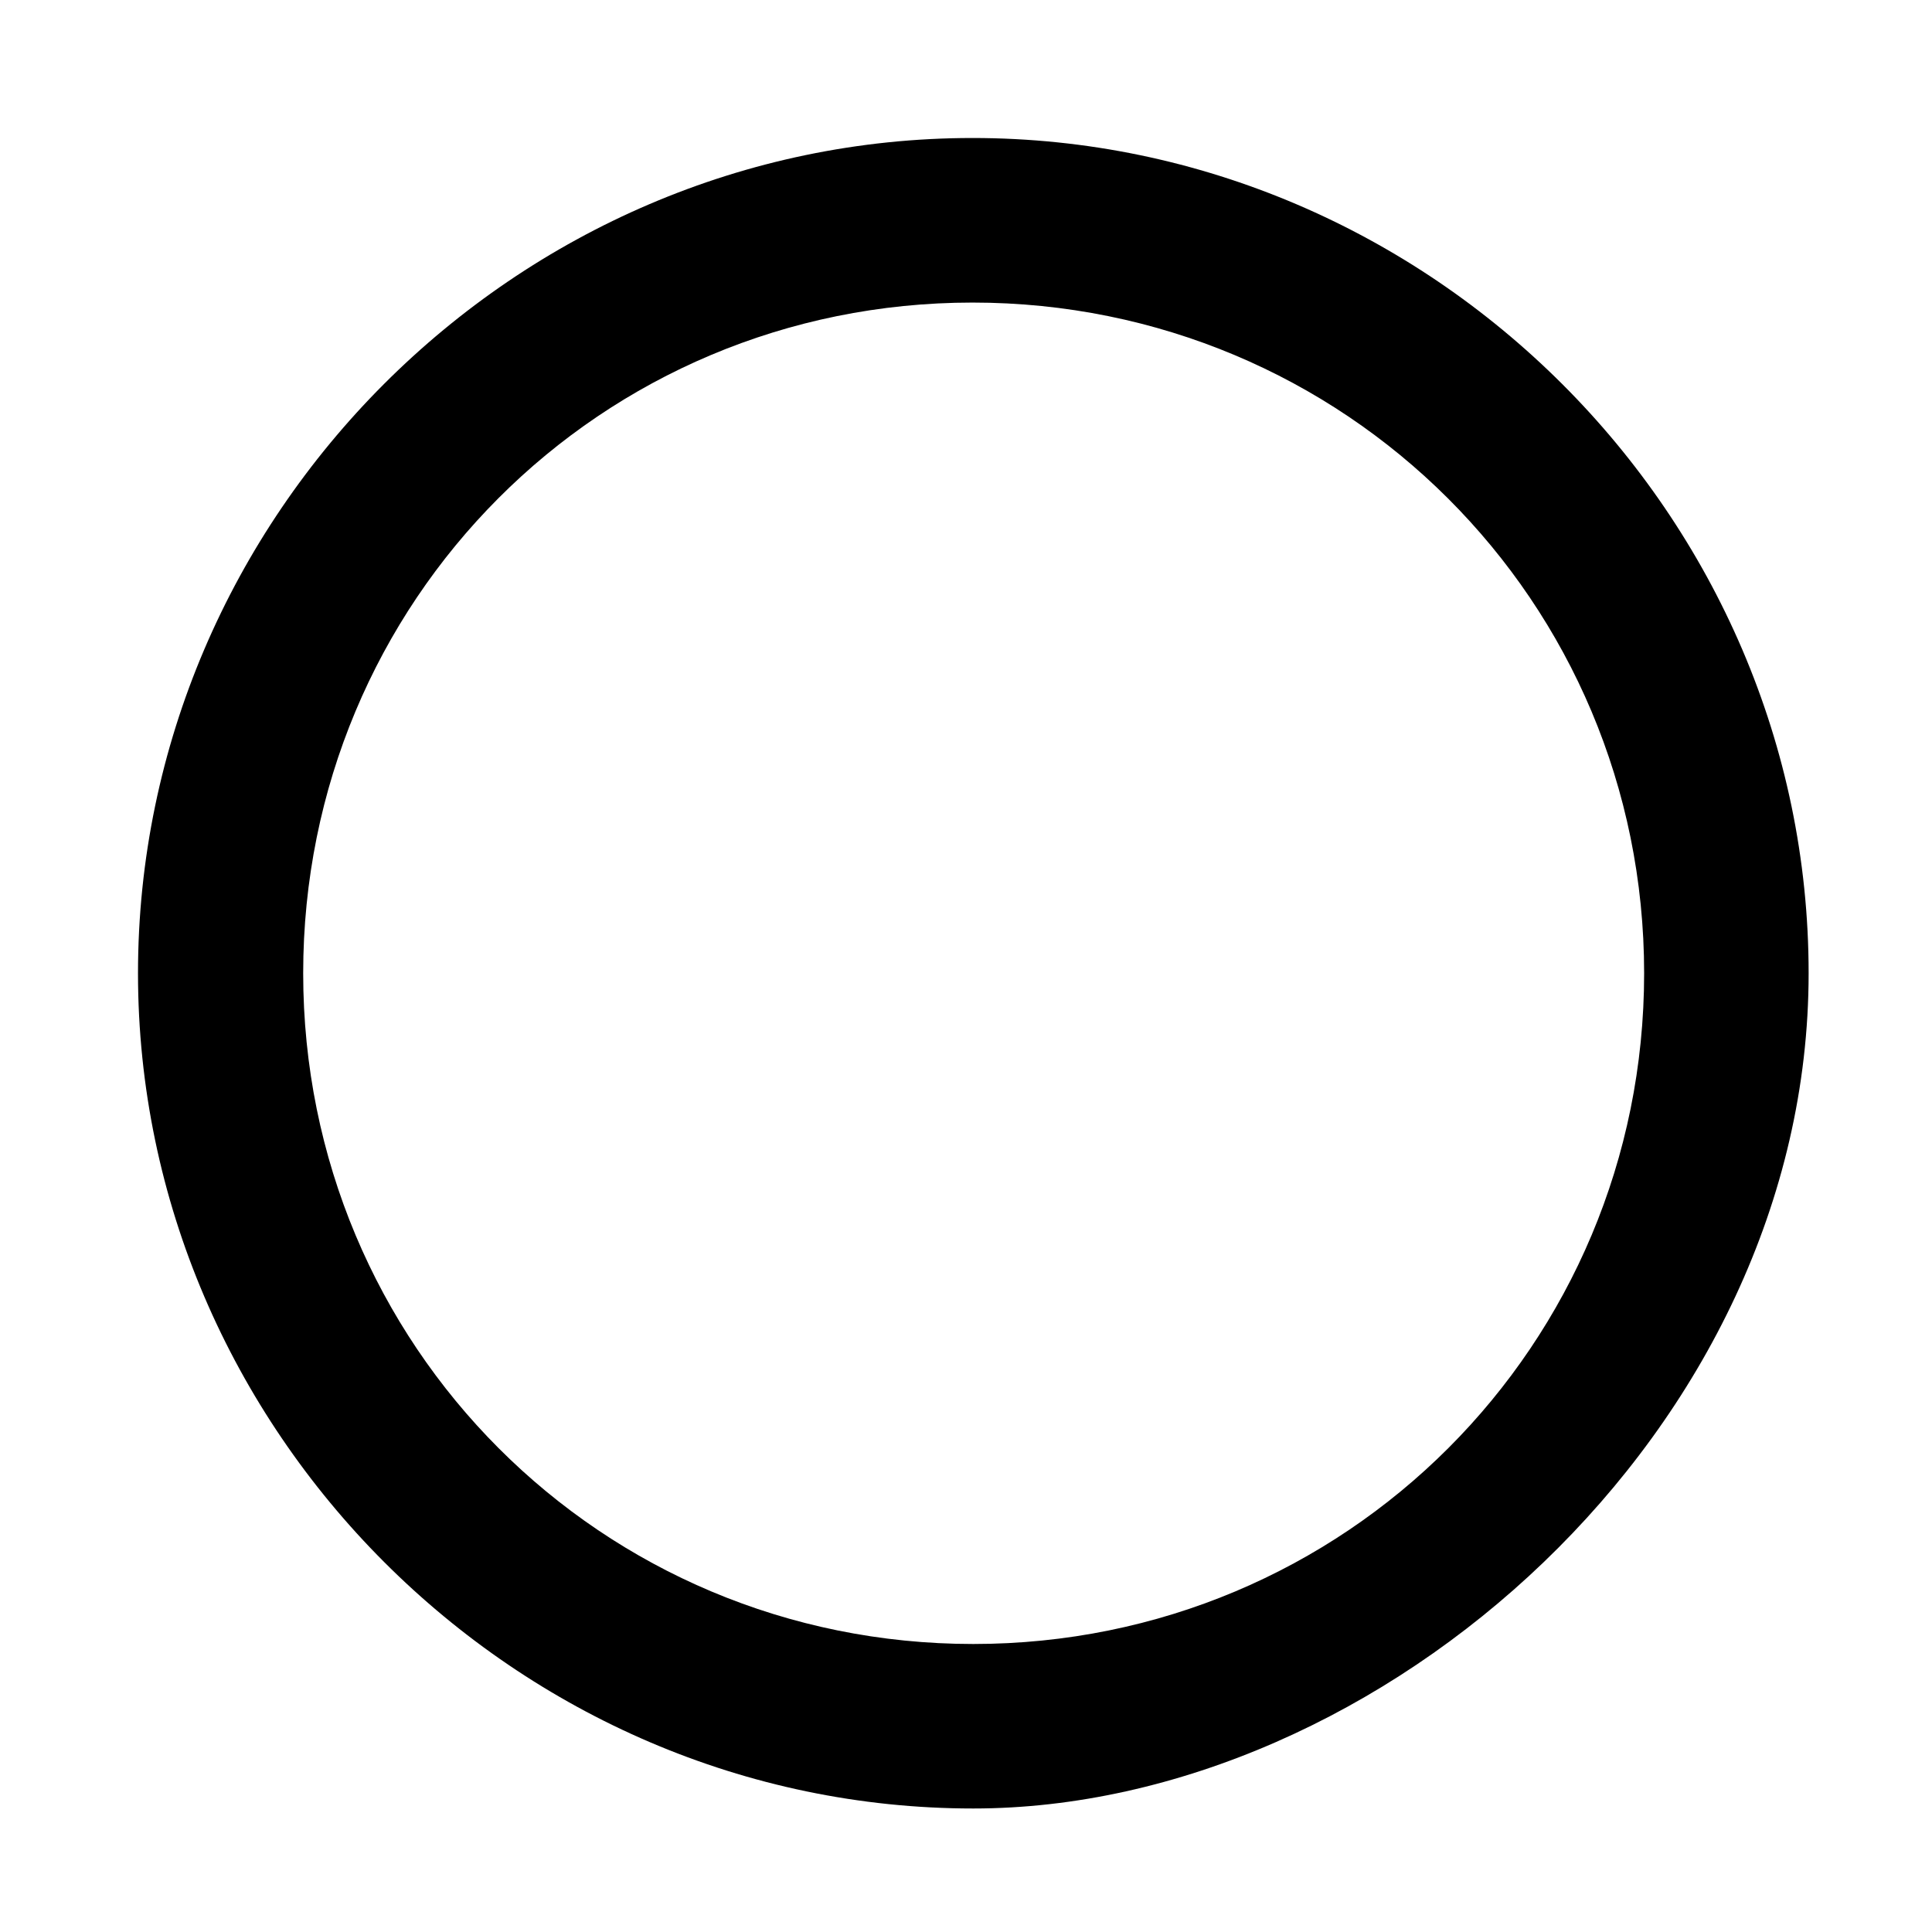
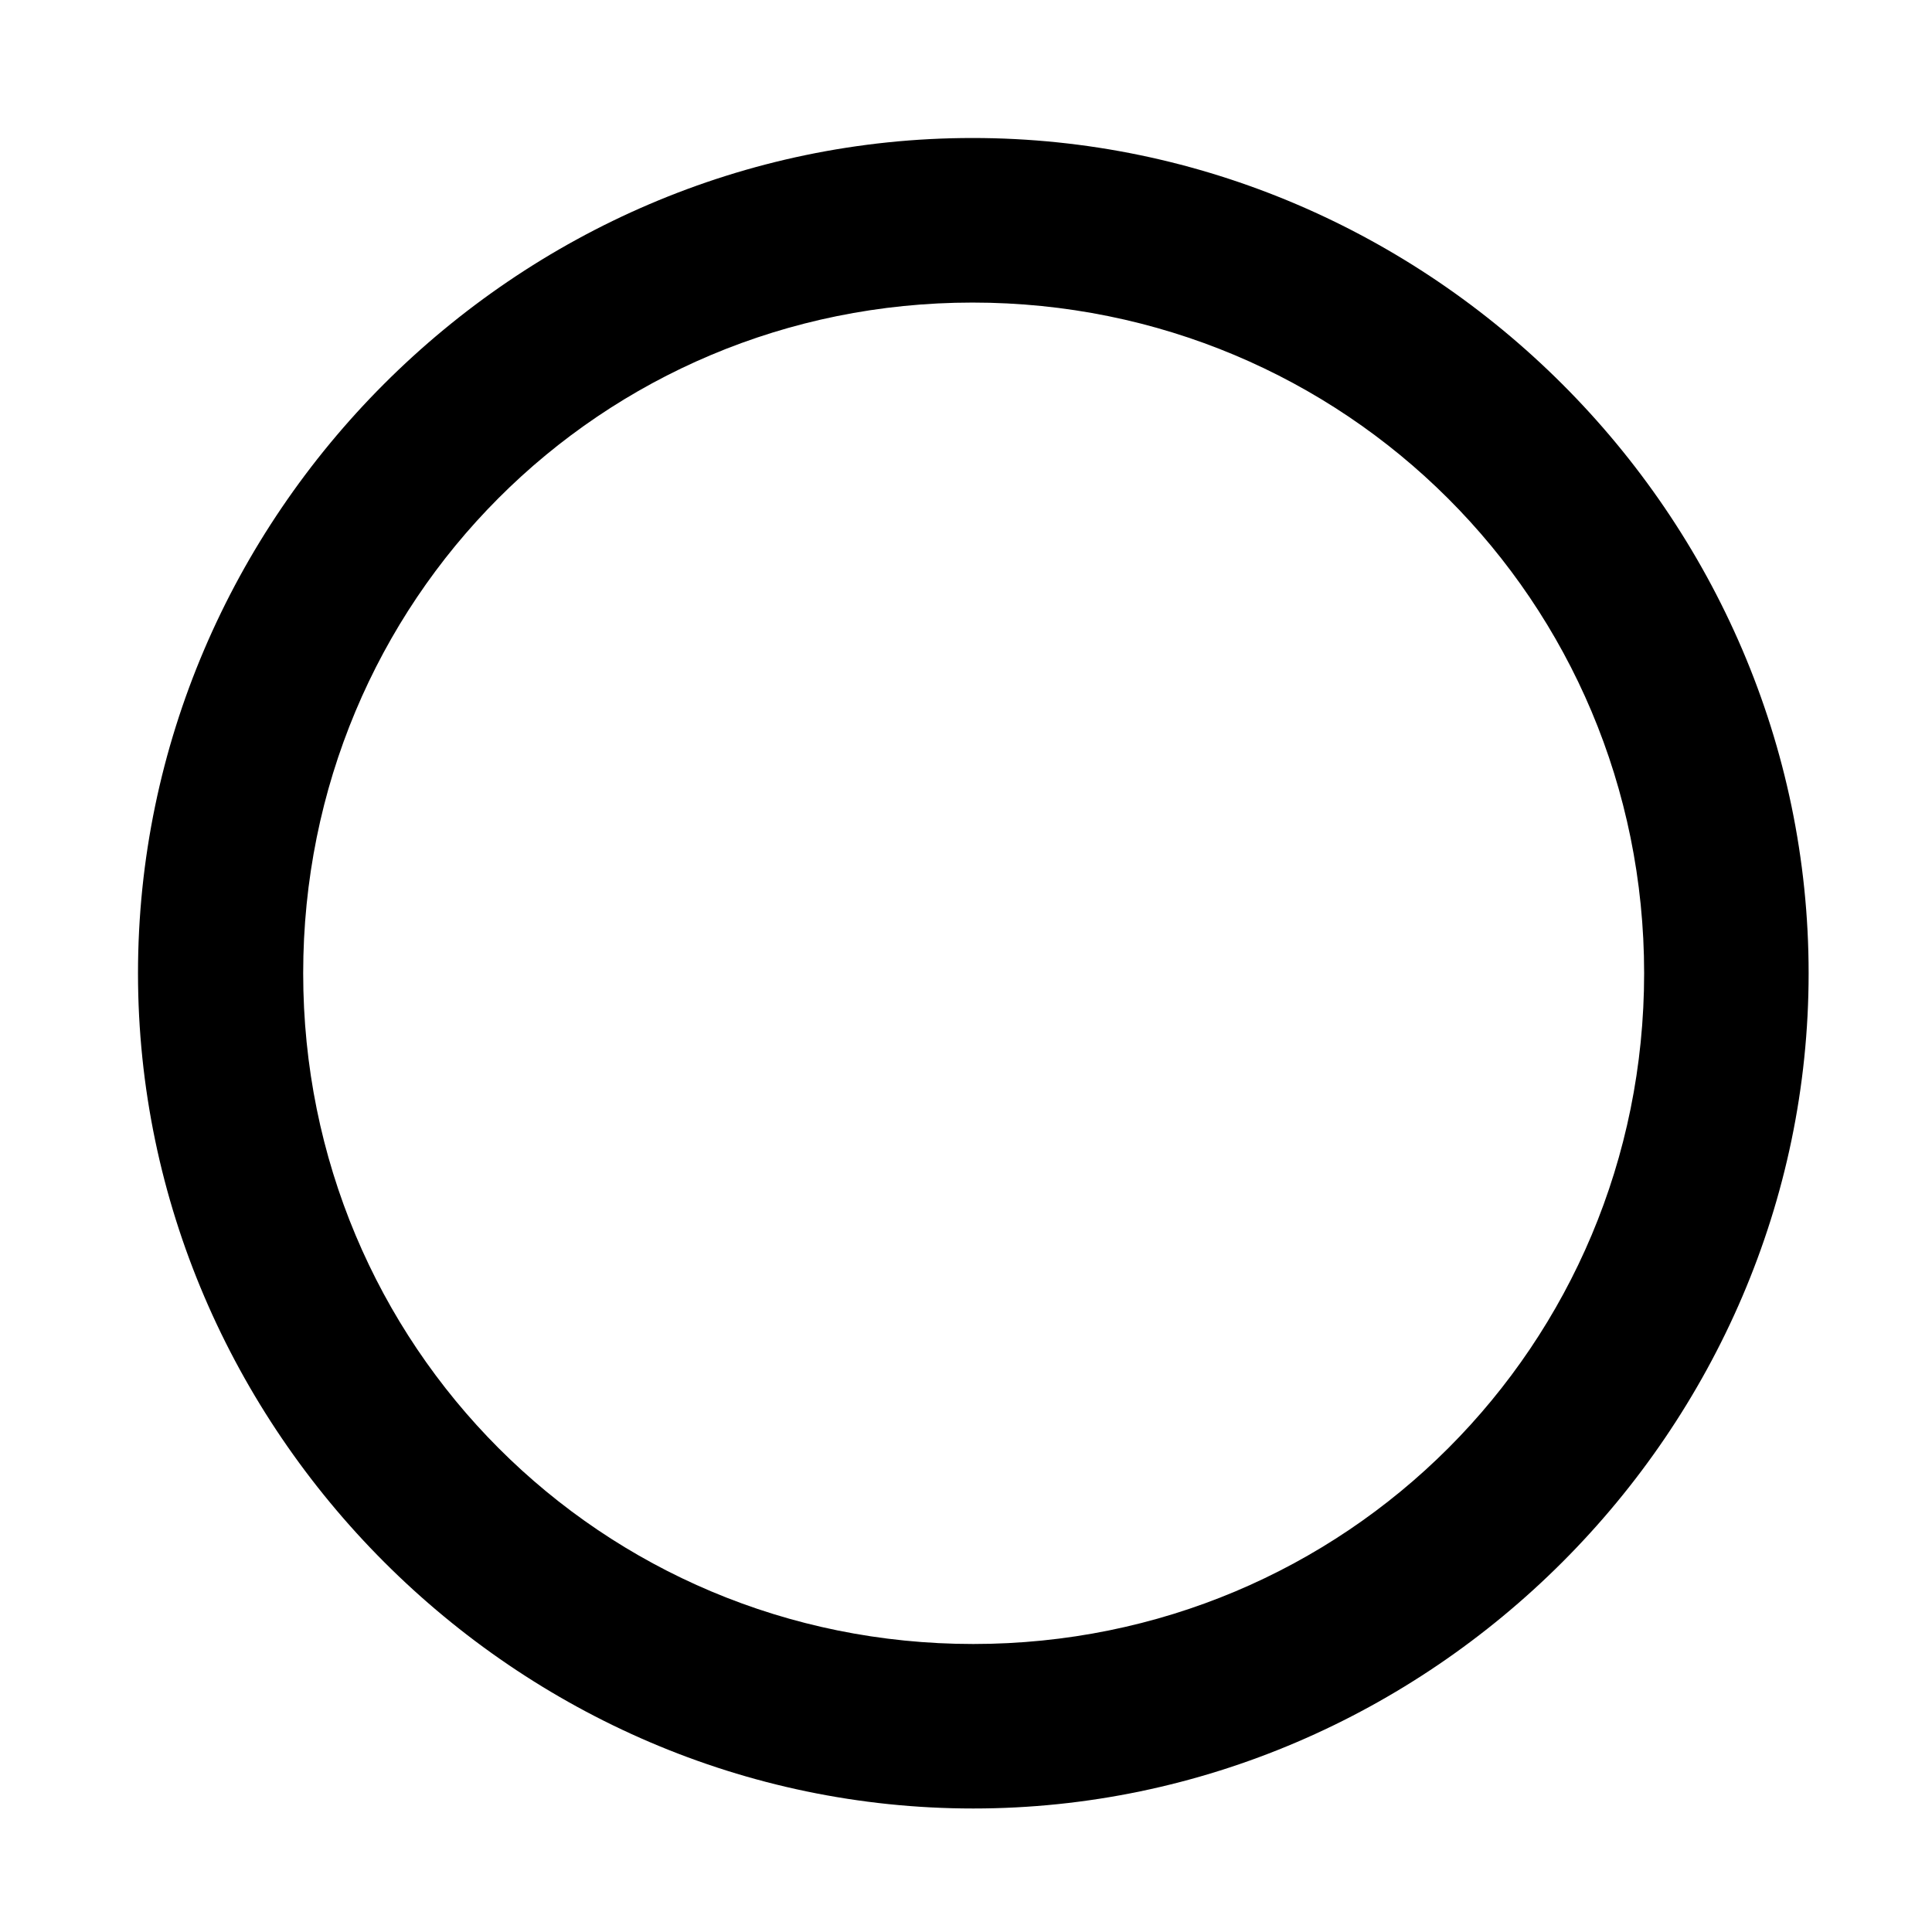
<svg xmlns="http://www.w3.org/2000/svg" width="28" height="28" viewBox="0 0 28 28" fill="none">
-   <path d="M14.105 26.21C20.007 26.21 26.212 20.727 26.212 14.105C26.212 7.473 20.727 2 14.095 2C7.475 2 2 7.473 2 14.105C2 20.727 7.485 26.21 14.105 26.21ZM14.105 23.826C8.711 23.826 4.394 19.499 4.394 14.105C4.394 8.711 8.701 4.385 14.095 4.385C19.489 4.385 23.828 8.711 23.828 14.105C23.828 19.499 19.499 23.826 14.105 23.826Z" fill="currentColor" />
+   <path d="M14.105 26.21C20.727 26.21 26.212 20.727 26.212 14.105C26.212 7.473 20.727 2 14.095 2C7.475 2 2 7.473 2 14.105C2 20.727 7.485 26.21 14.105 26.21ZM14.105 23.826C8.711 23.826 4.394 19.499 4.394 14.105C4.394 8.711 8.701 4.385 14.095 4.385C19.489 4.385 23.828 8.711 23.828 14.105C23.828 19.499 19.499 23.826 14.105 23.826Z" fill="currentColor" />
</svg>
